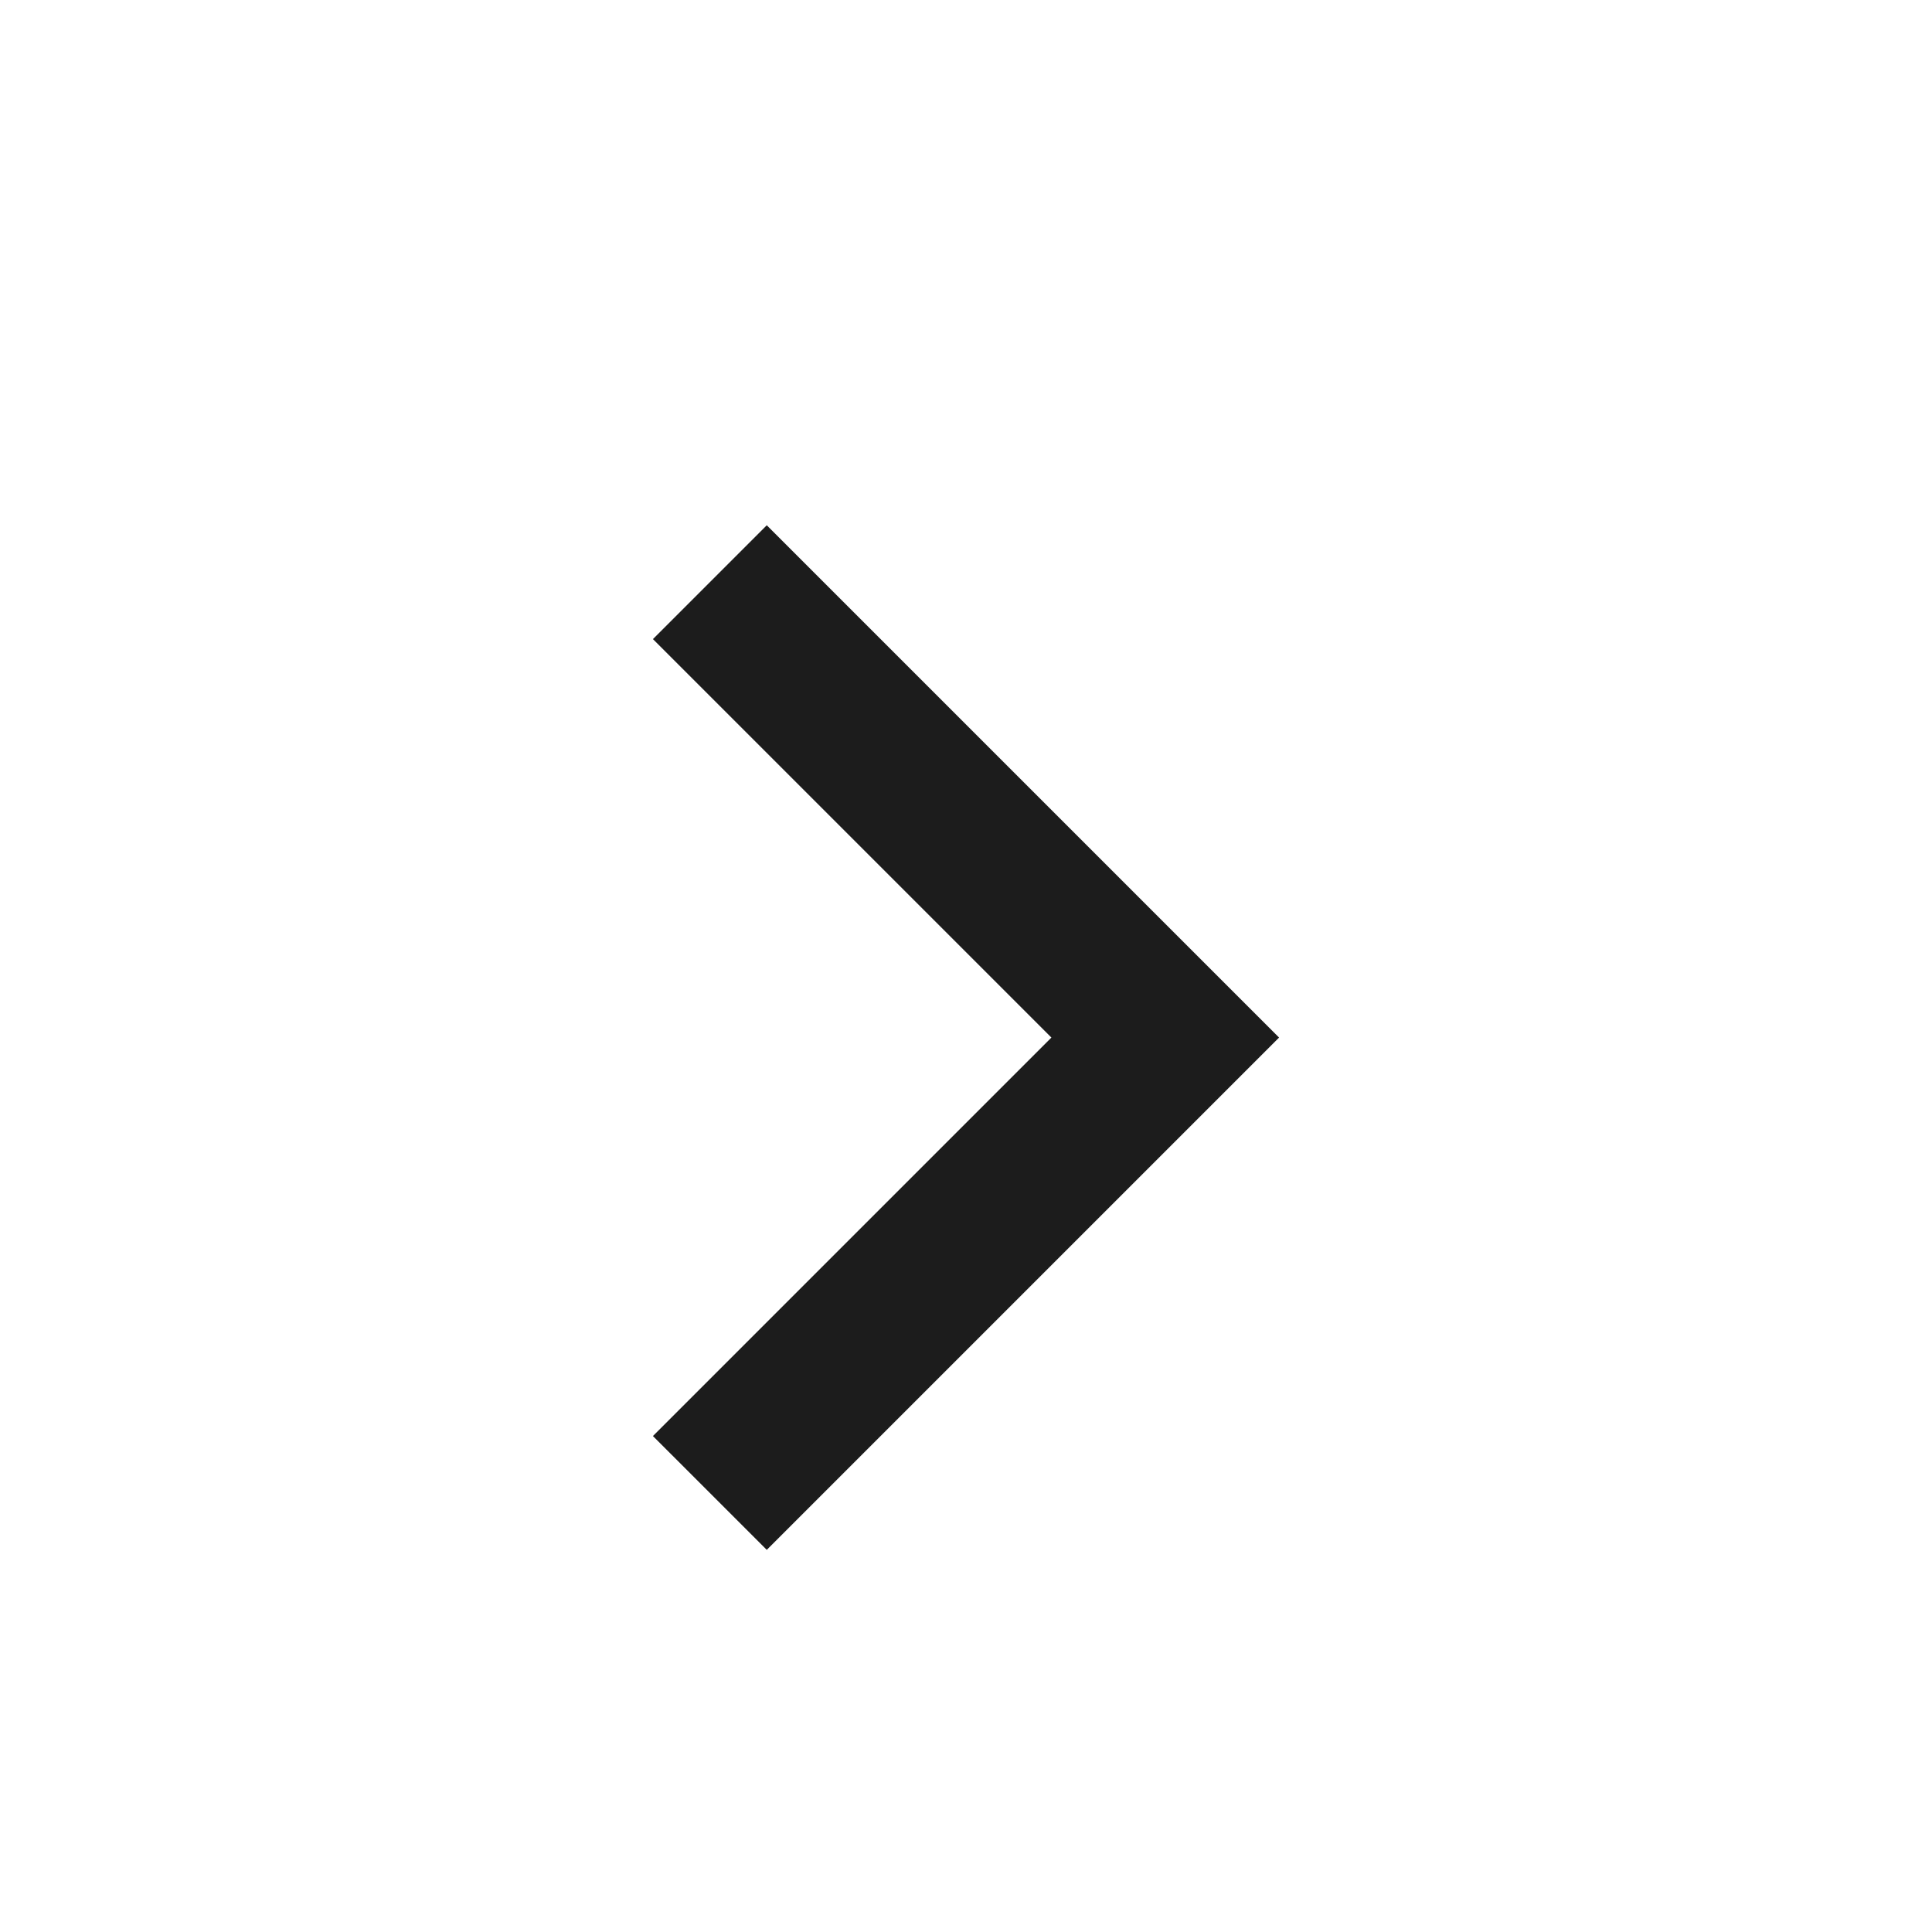
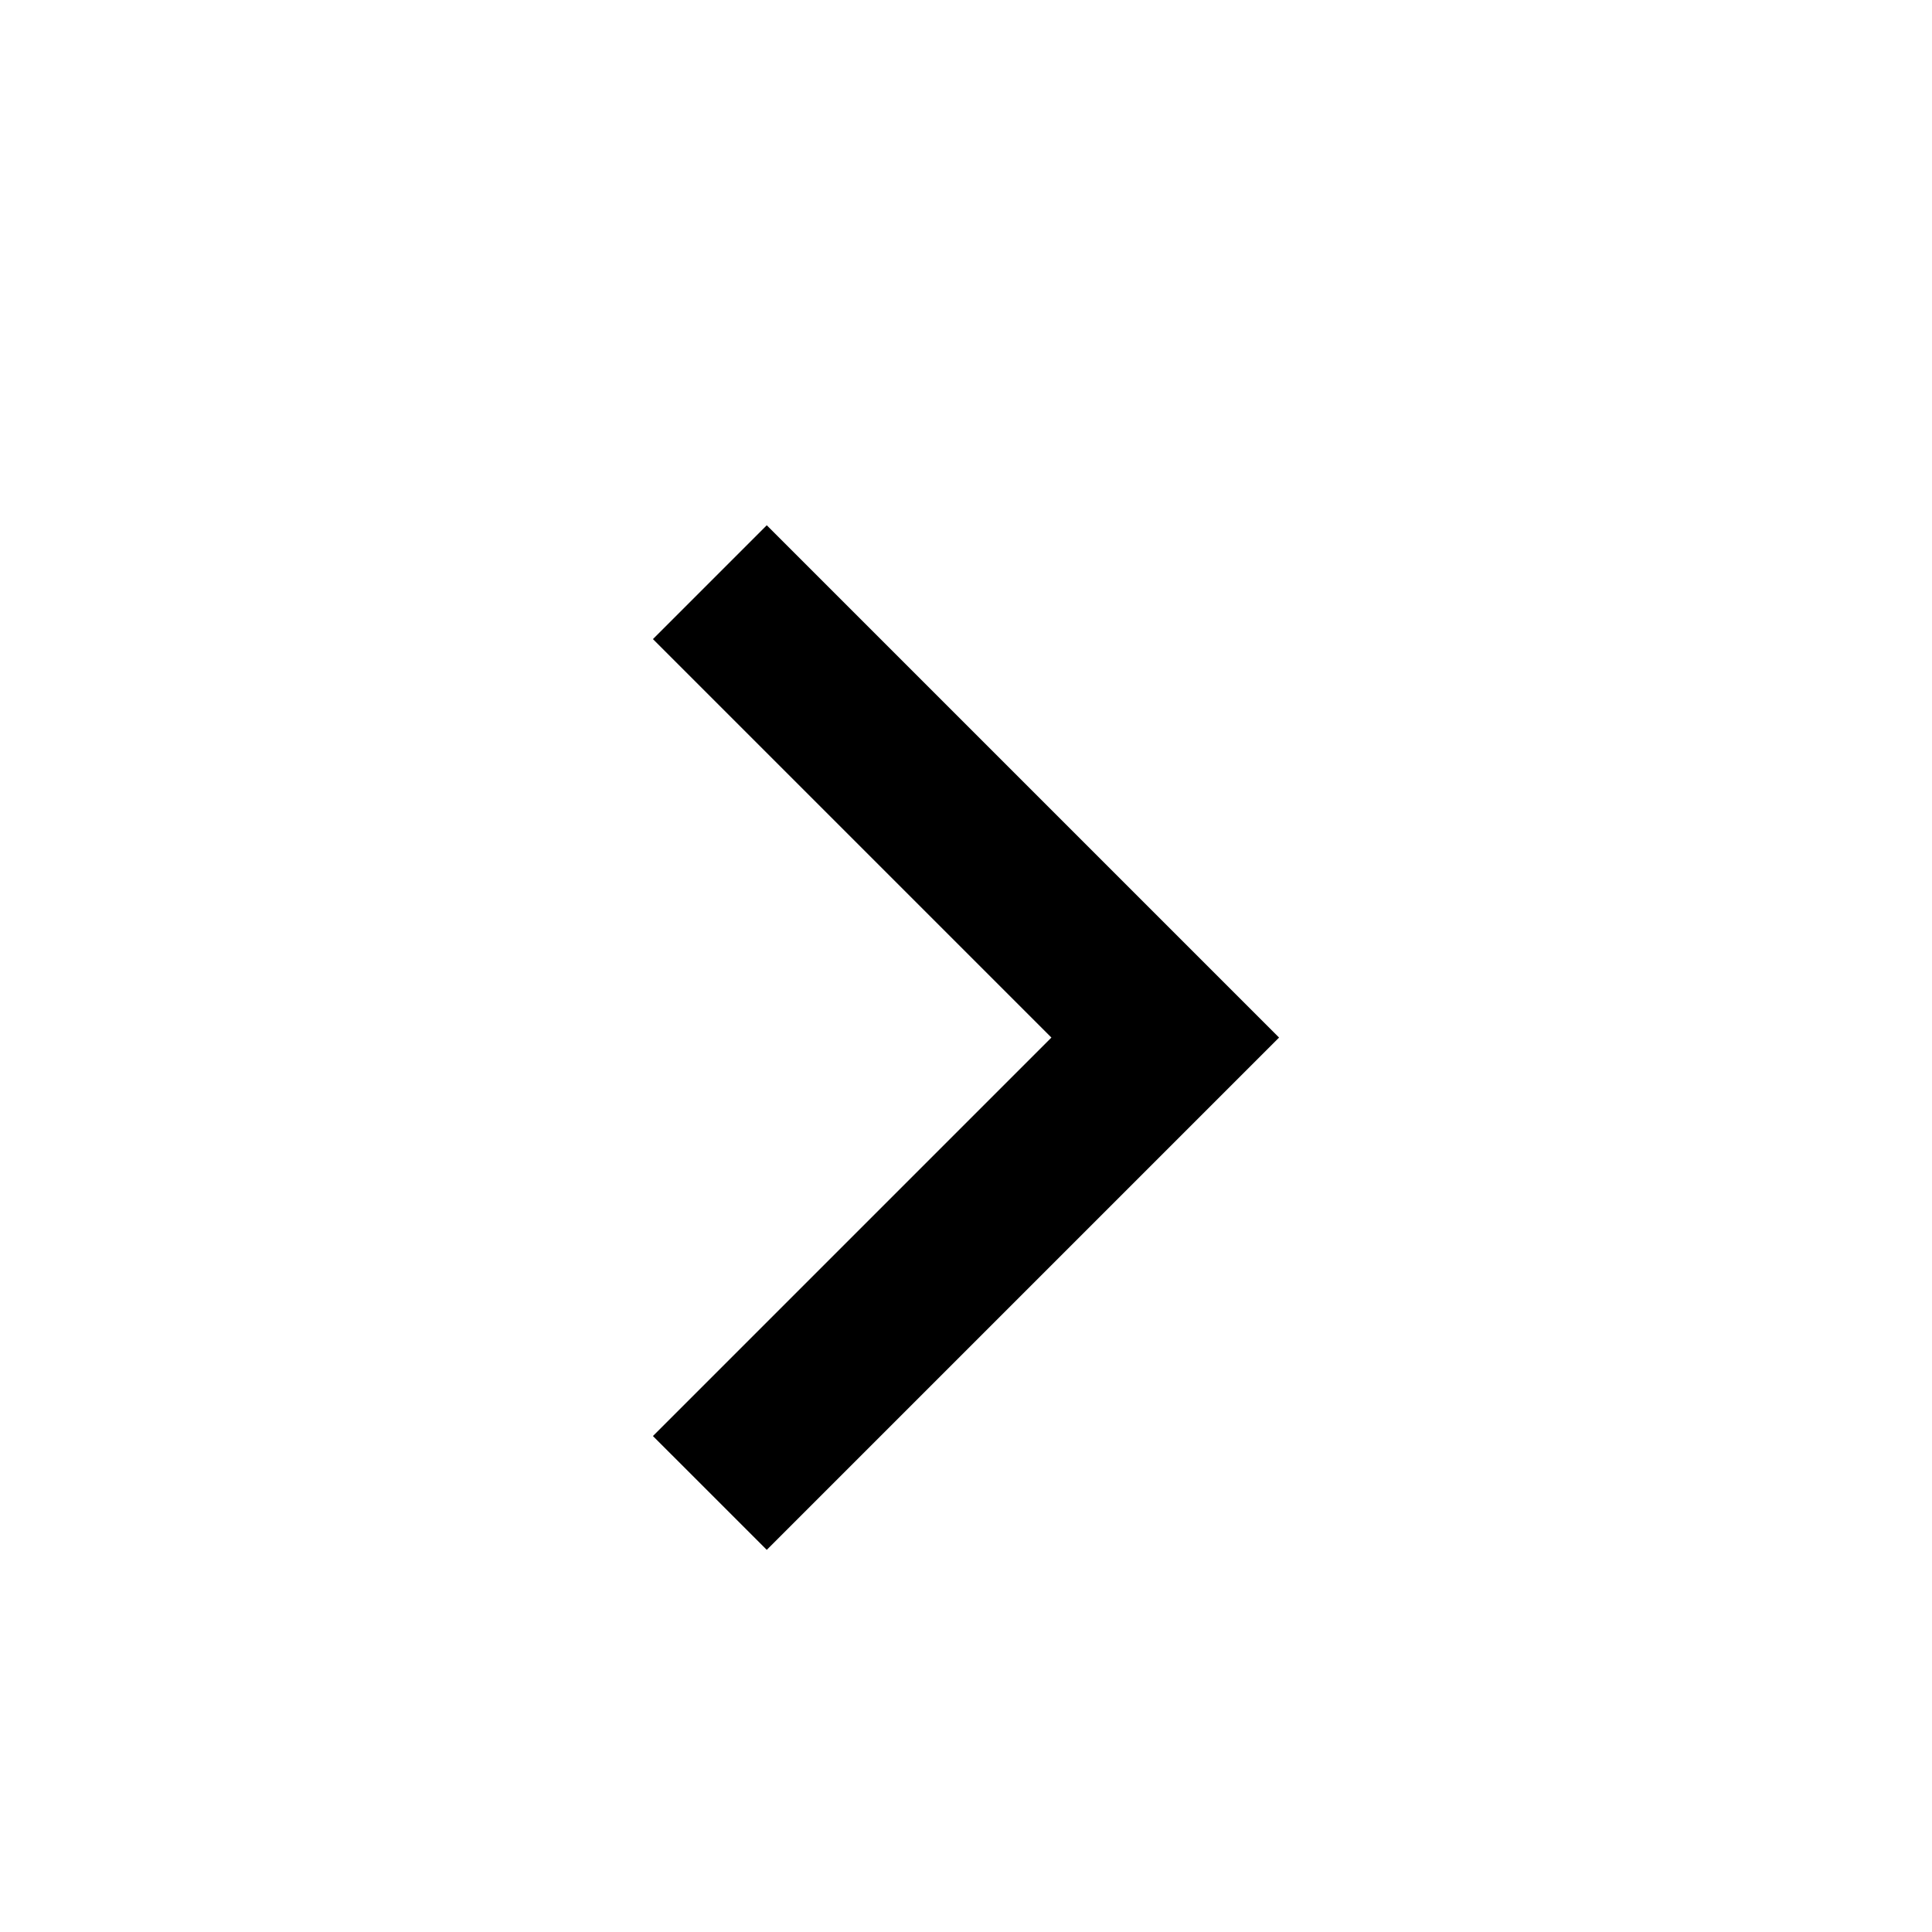
<svg xmlns="http://www.w3.org/2000/svg" width="24" height="24" viewBox="0 0 24 24" fill="none">
-   <path d="M13.061 12.889L8.111 17.839L9.525 19.253L15.889 12.889L9.525 6.525L8.111 7.939L13.061 12.889Z" fill="#1C1C1C" />
+   <path d="M13.061 12.889L8.111 17.839L9.525 19.253L15.889 12.889L9.525 6.525L8.111 7.939L13.061 12.889Z" fill="currentColor" />
</svg>
